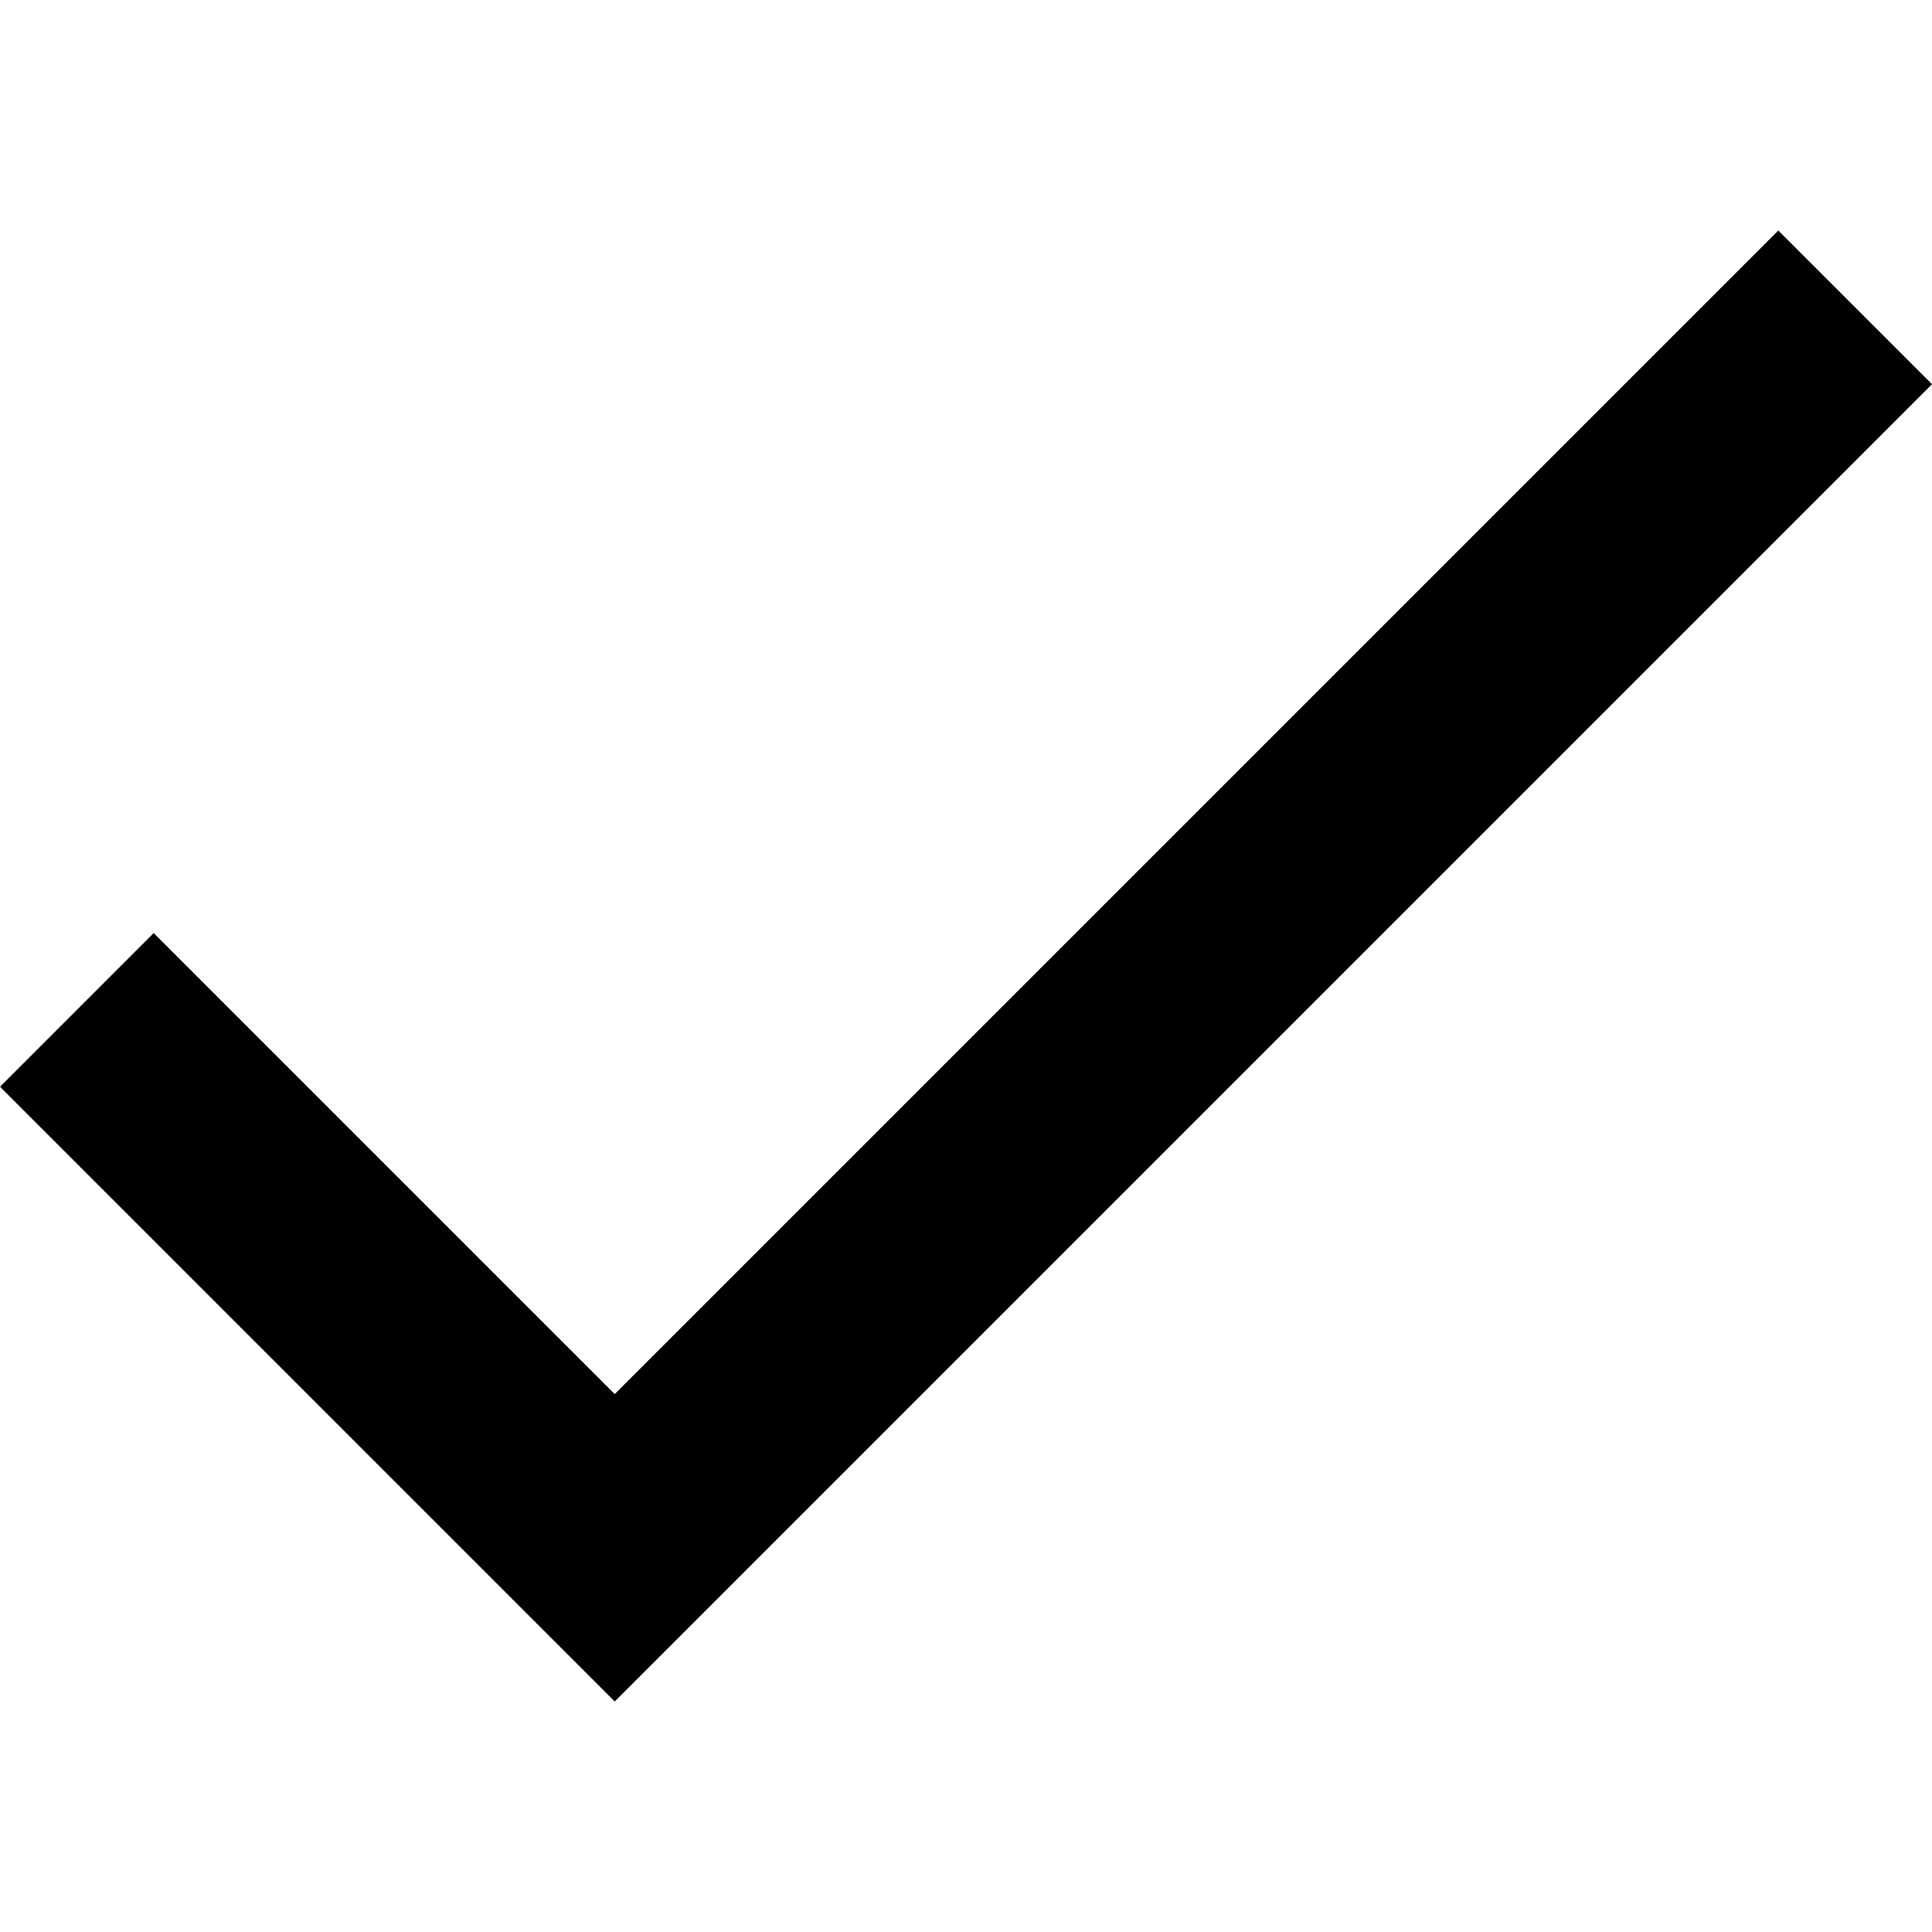
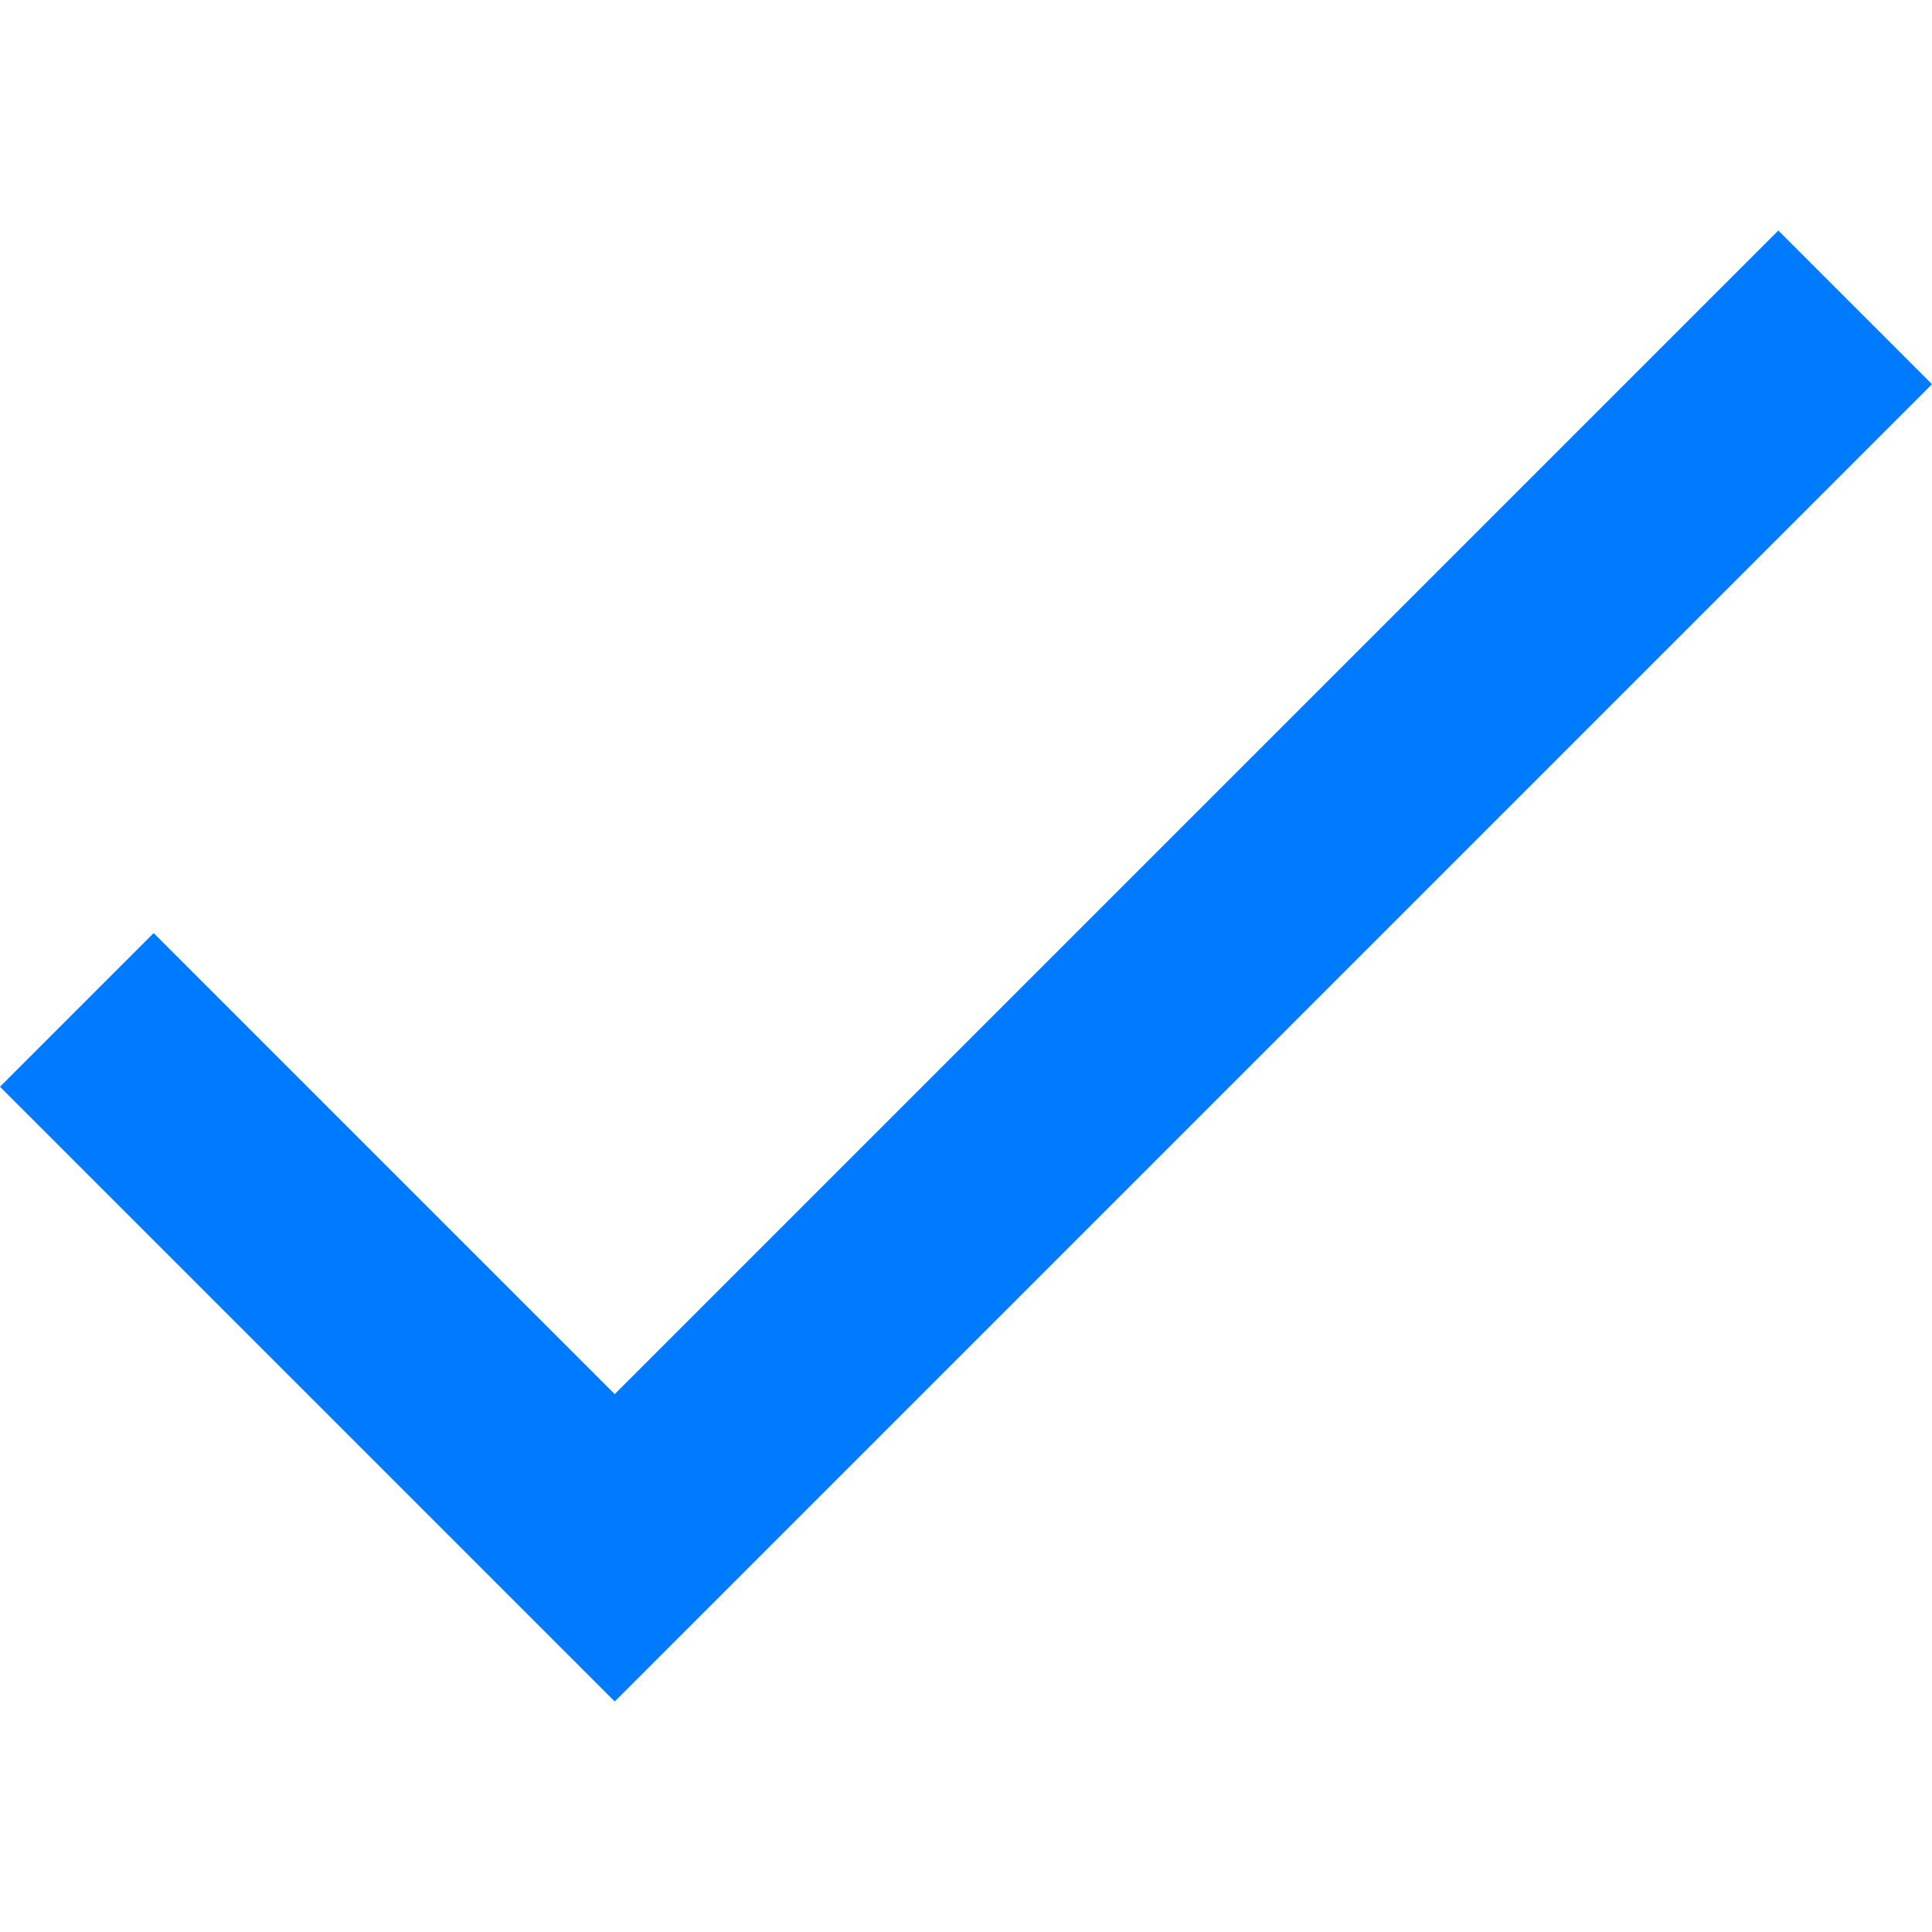
- <svg xmlns="http://www.w3.org/2000/svg" version="1.1" id="Capa_1" x="0px" y="0px" width="448.8px" height="448.8px" viewBox="0 0 448.8 448.8" style="enable-background:new 0 0 448.8 448.8;" xml:space="preserve">
+ <svg xmlns="http://www.w3.org/2000/svg" version="1.1" fill="#007bff" id="Capa_1" x="0px" y="0px" width="448.8px" height="448.8px" viewBox="0 0 448.8 448.8" style="enable-background:new 0 0 448.8 448.8;" xml:space="preserve">
  <g>
    <g id="check">
      <polygon points="142.8,323.85 35.7,216.75 0,252.45 142.8,395.25 448.8,89.25 413.1,53.55   " />
    </g>
  </g>
  <g>
</g>
  <g>
</g>
  <g>
</g>
  <g>
</g>
  <g>
</g>
  <g>
</g>
  <g>
</g>
  <g>
</g>
  <g>
</g>
  <g>
</g>
  <g>
</g>
  <g>
</g>
  <g>
</g>
  <g>
</g>
  <g>
</g>
</svg>
